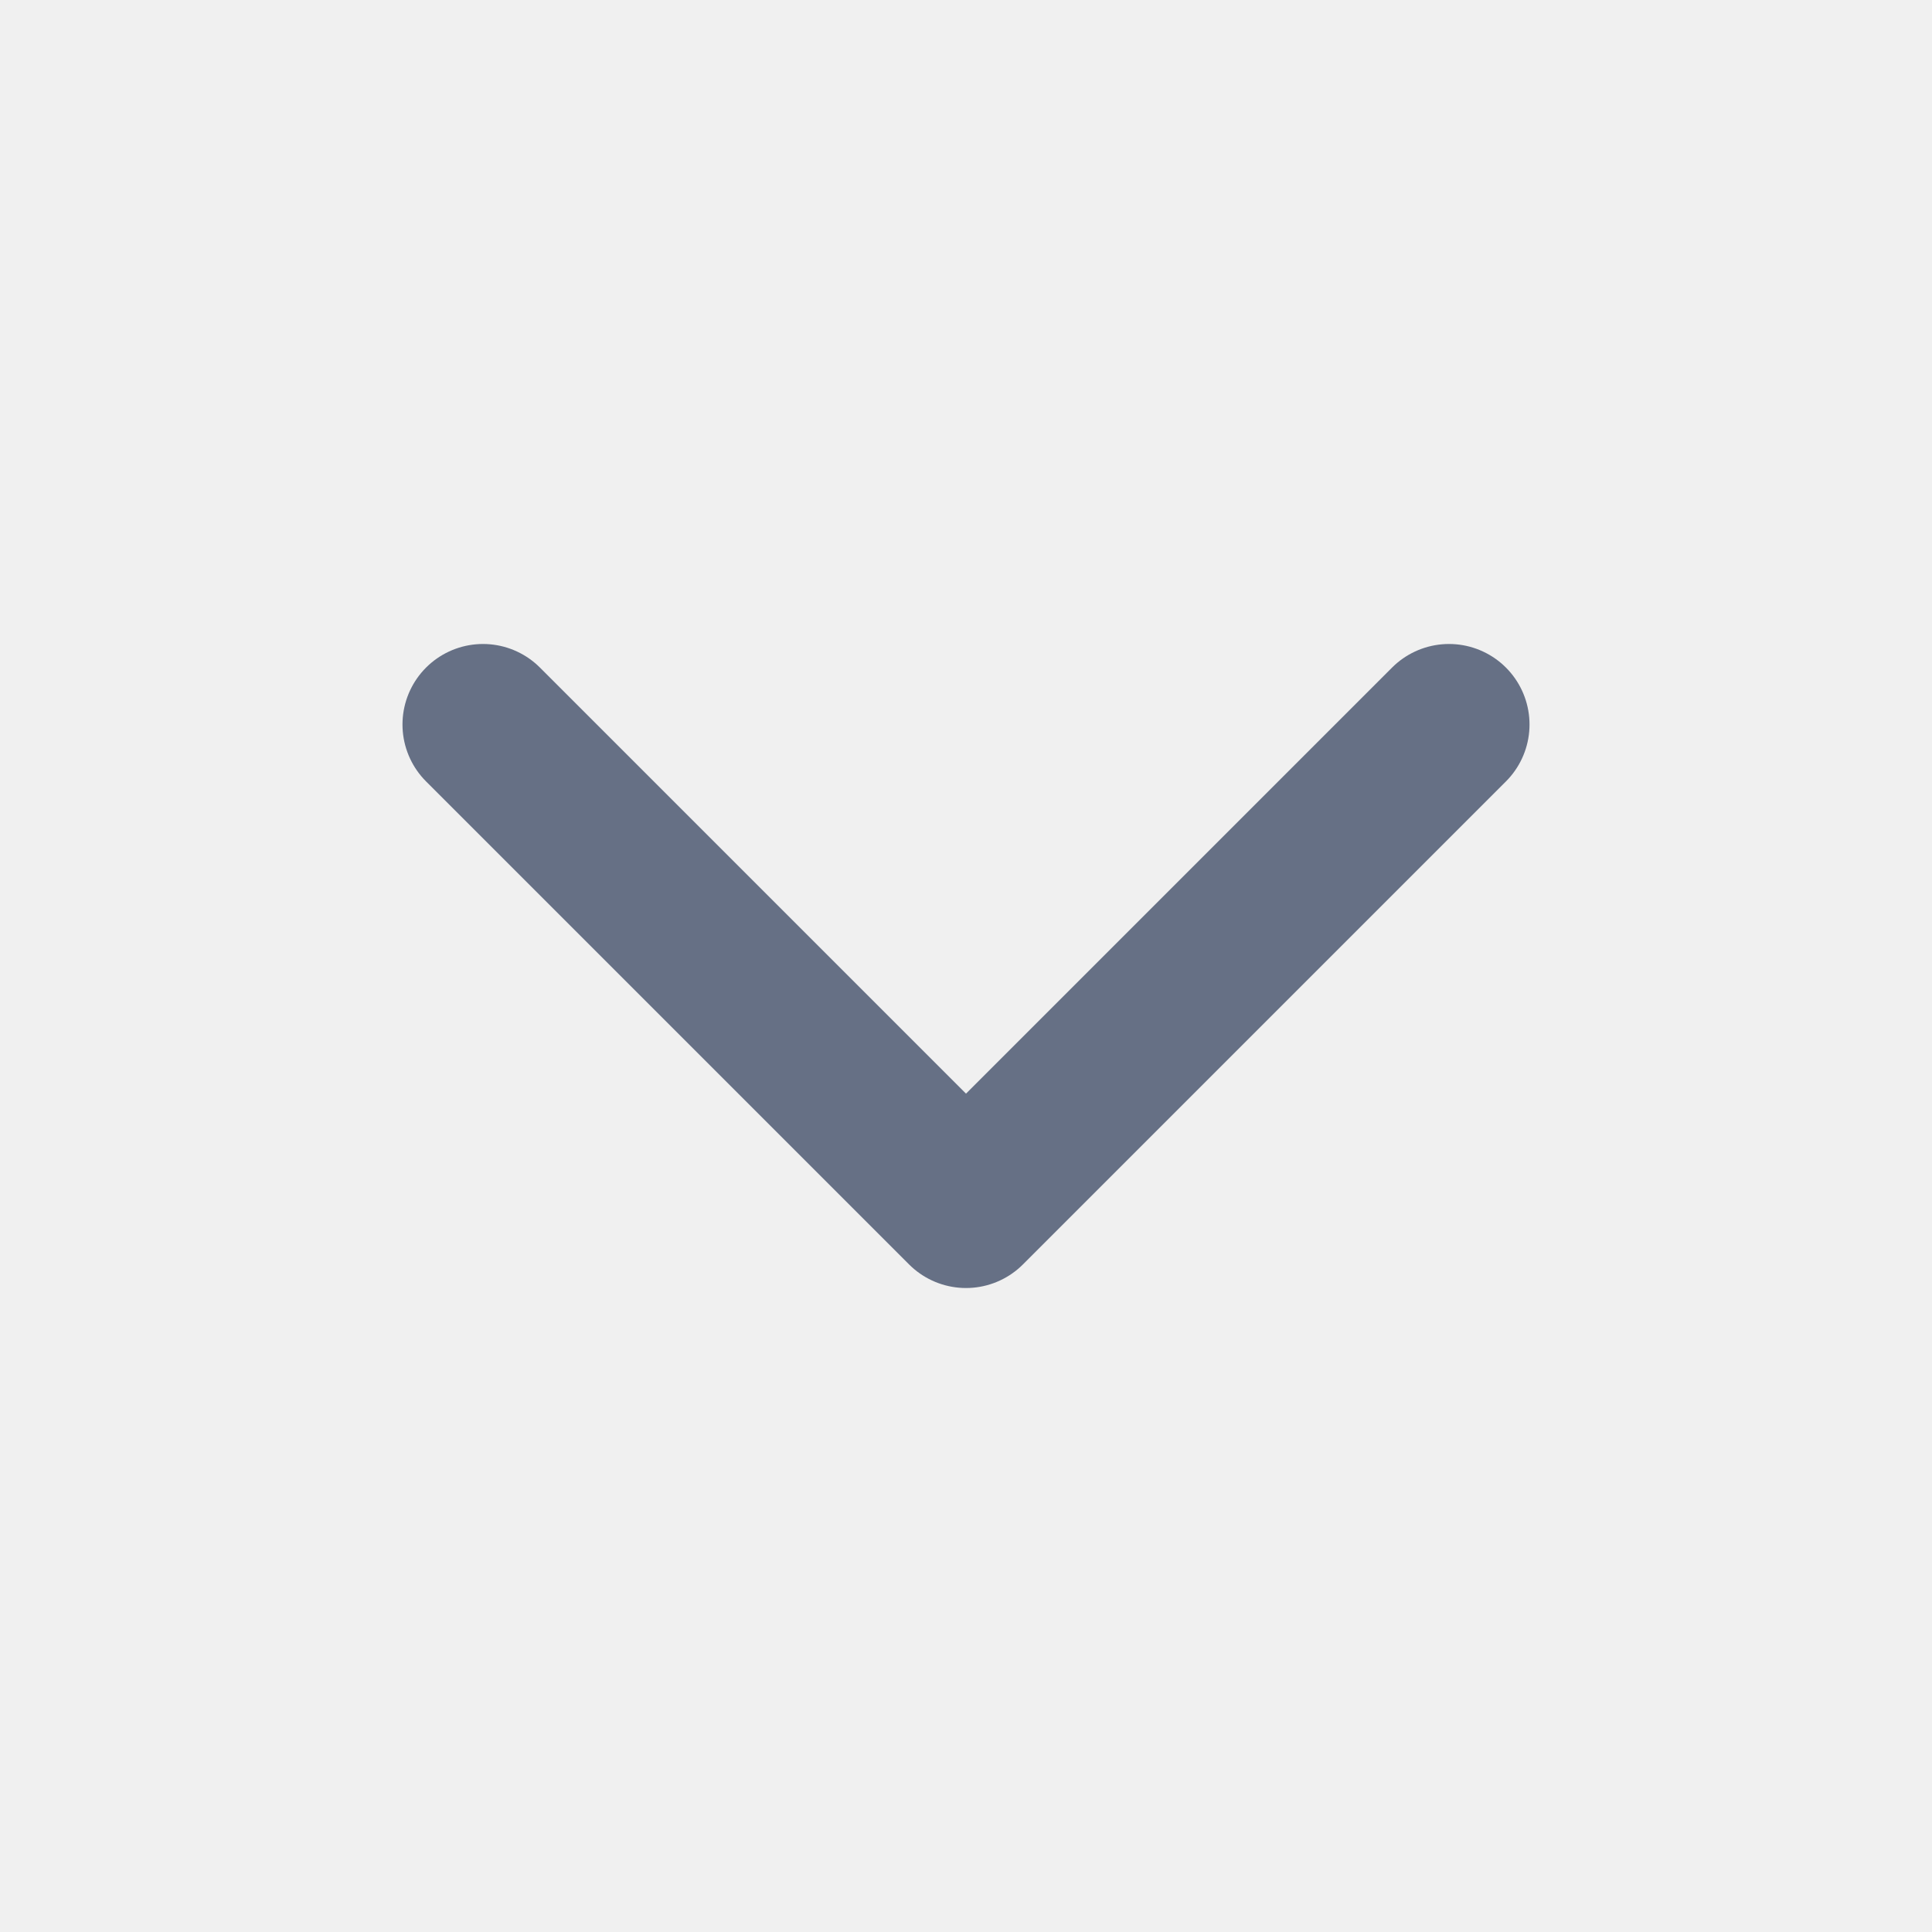
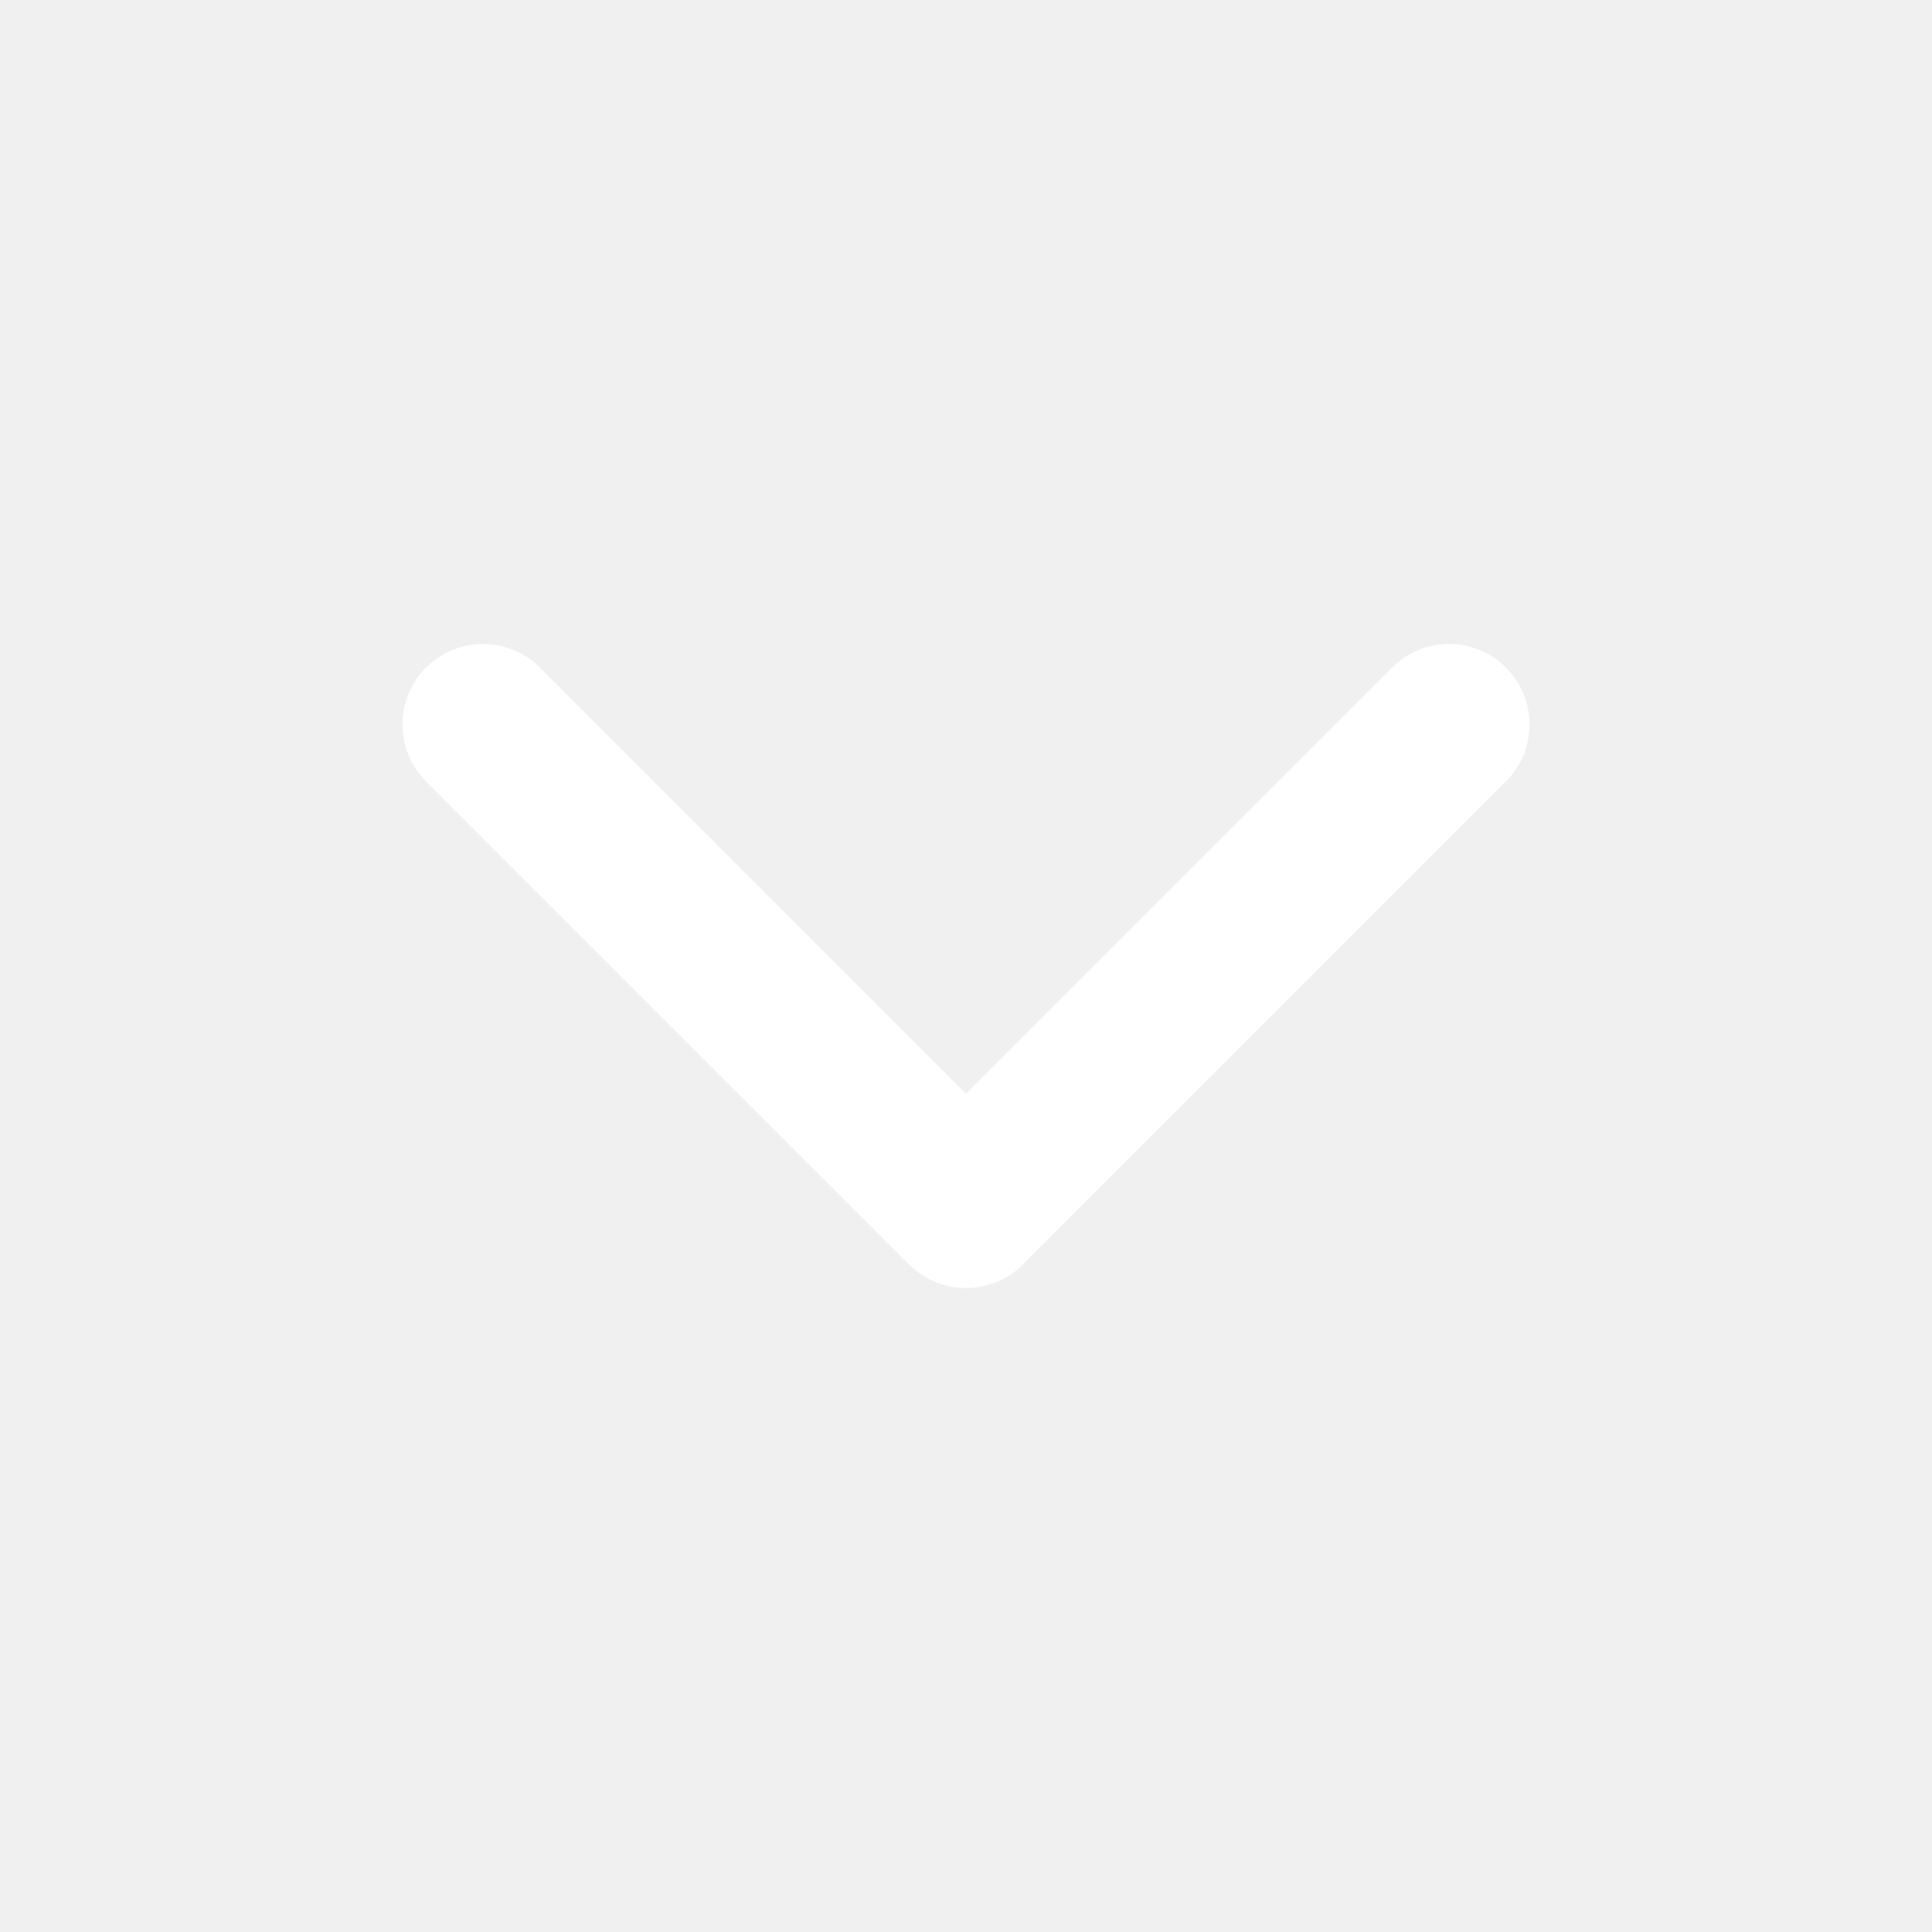
<svg xmlns="http://www.w3.org/2000/svg" width="20" height="20" viewBox="0 0 20 20" fill="none">
-   <path d="M5 7.5L10 12.5L15 7.5" stroke="#667085" stroke-width="1.667" stroke-linecap="round" stroke-linejoin="round" />
+   <path d="M5 7.5L10 12.5L15 7.5" stroke="white" stroke-width="1.667" stroke-linecap="round" stroke-linejoin="round" />
</svg>
